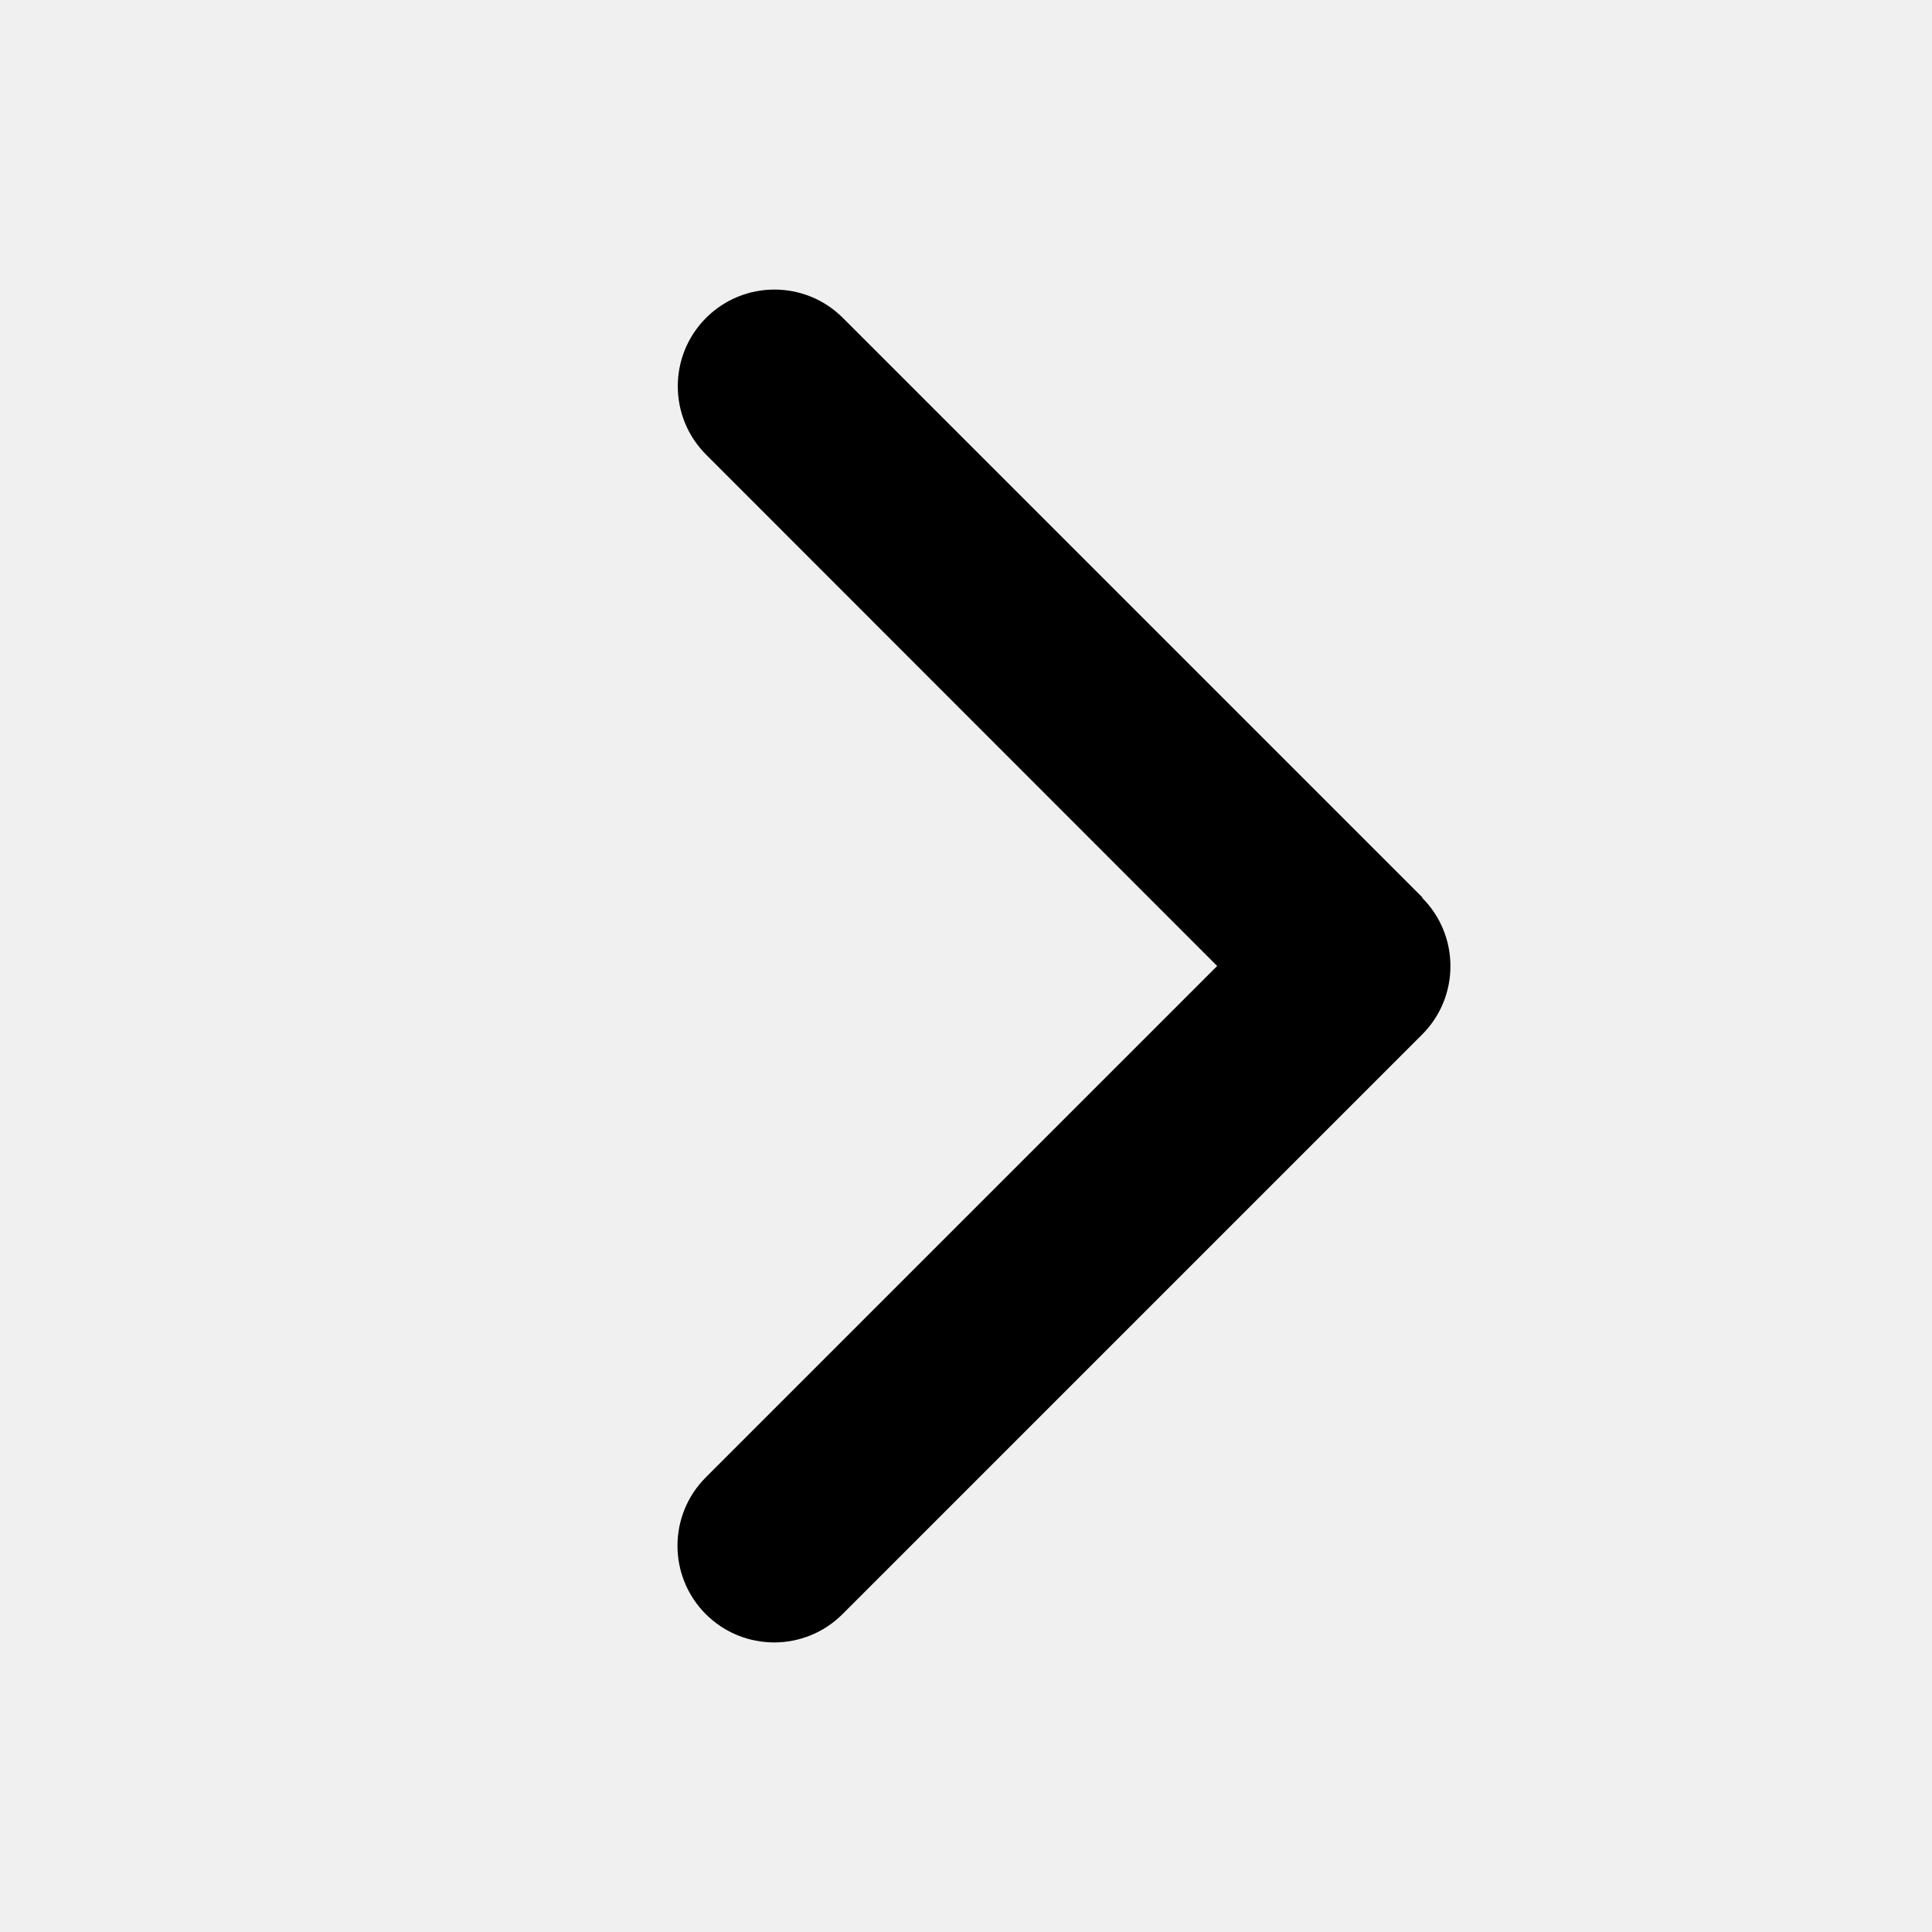
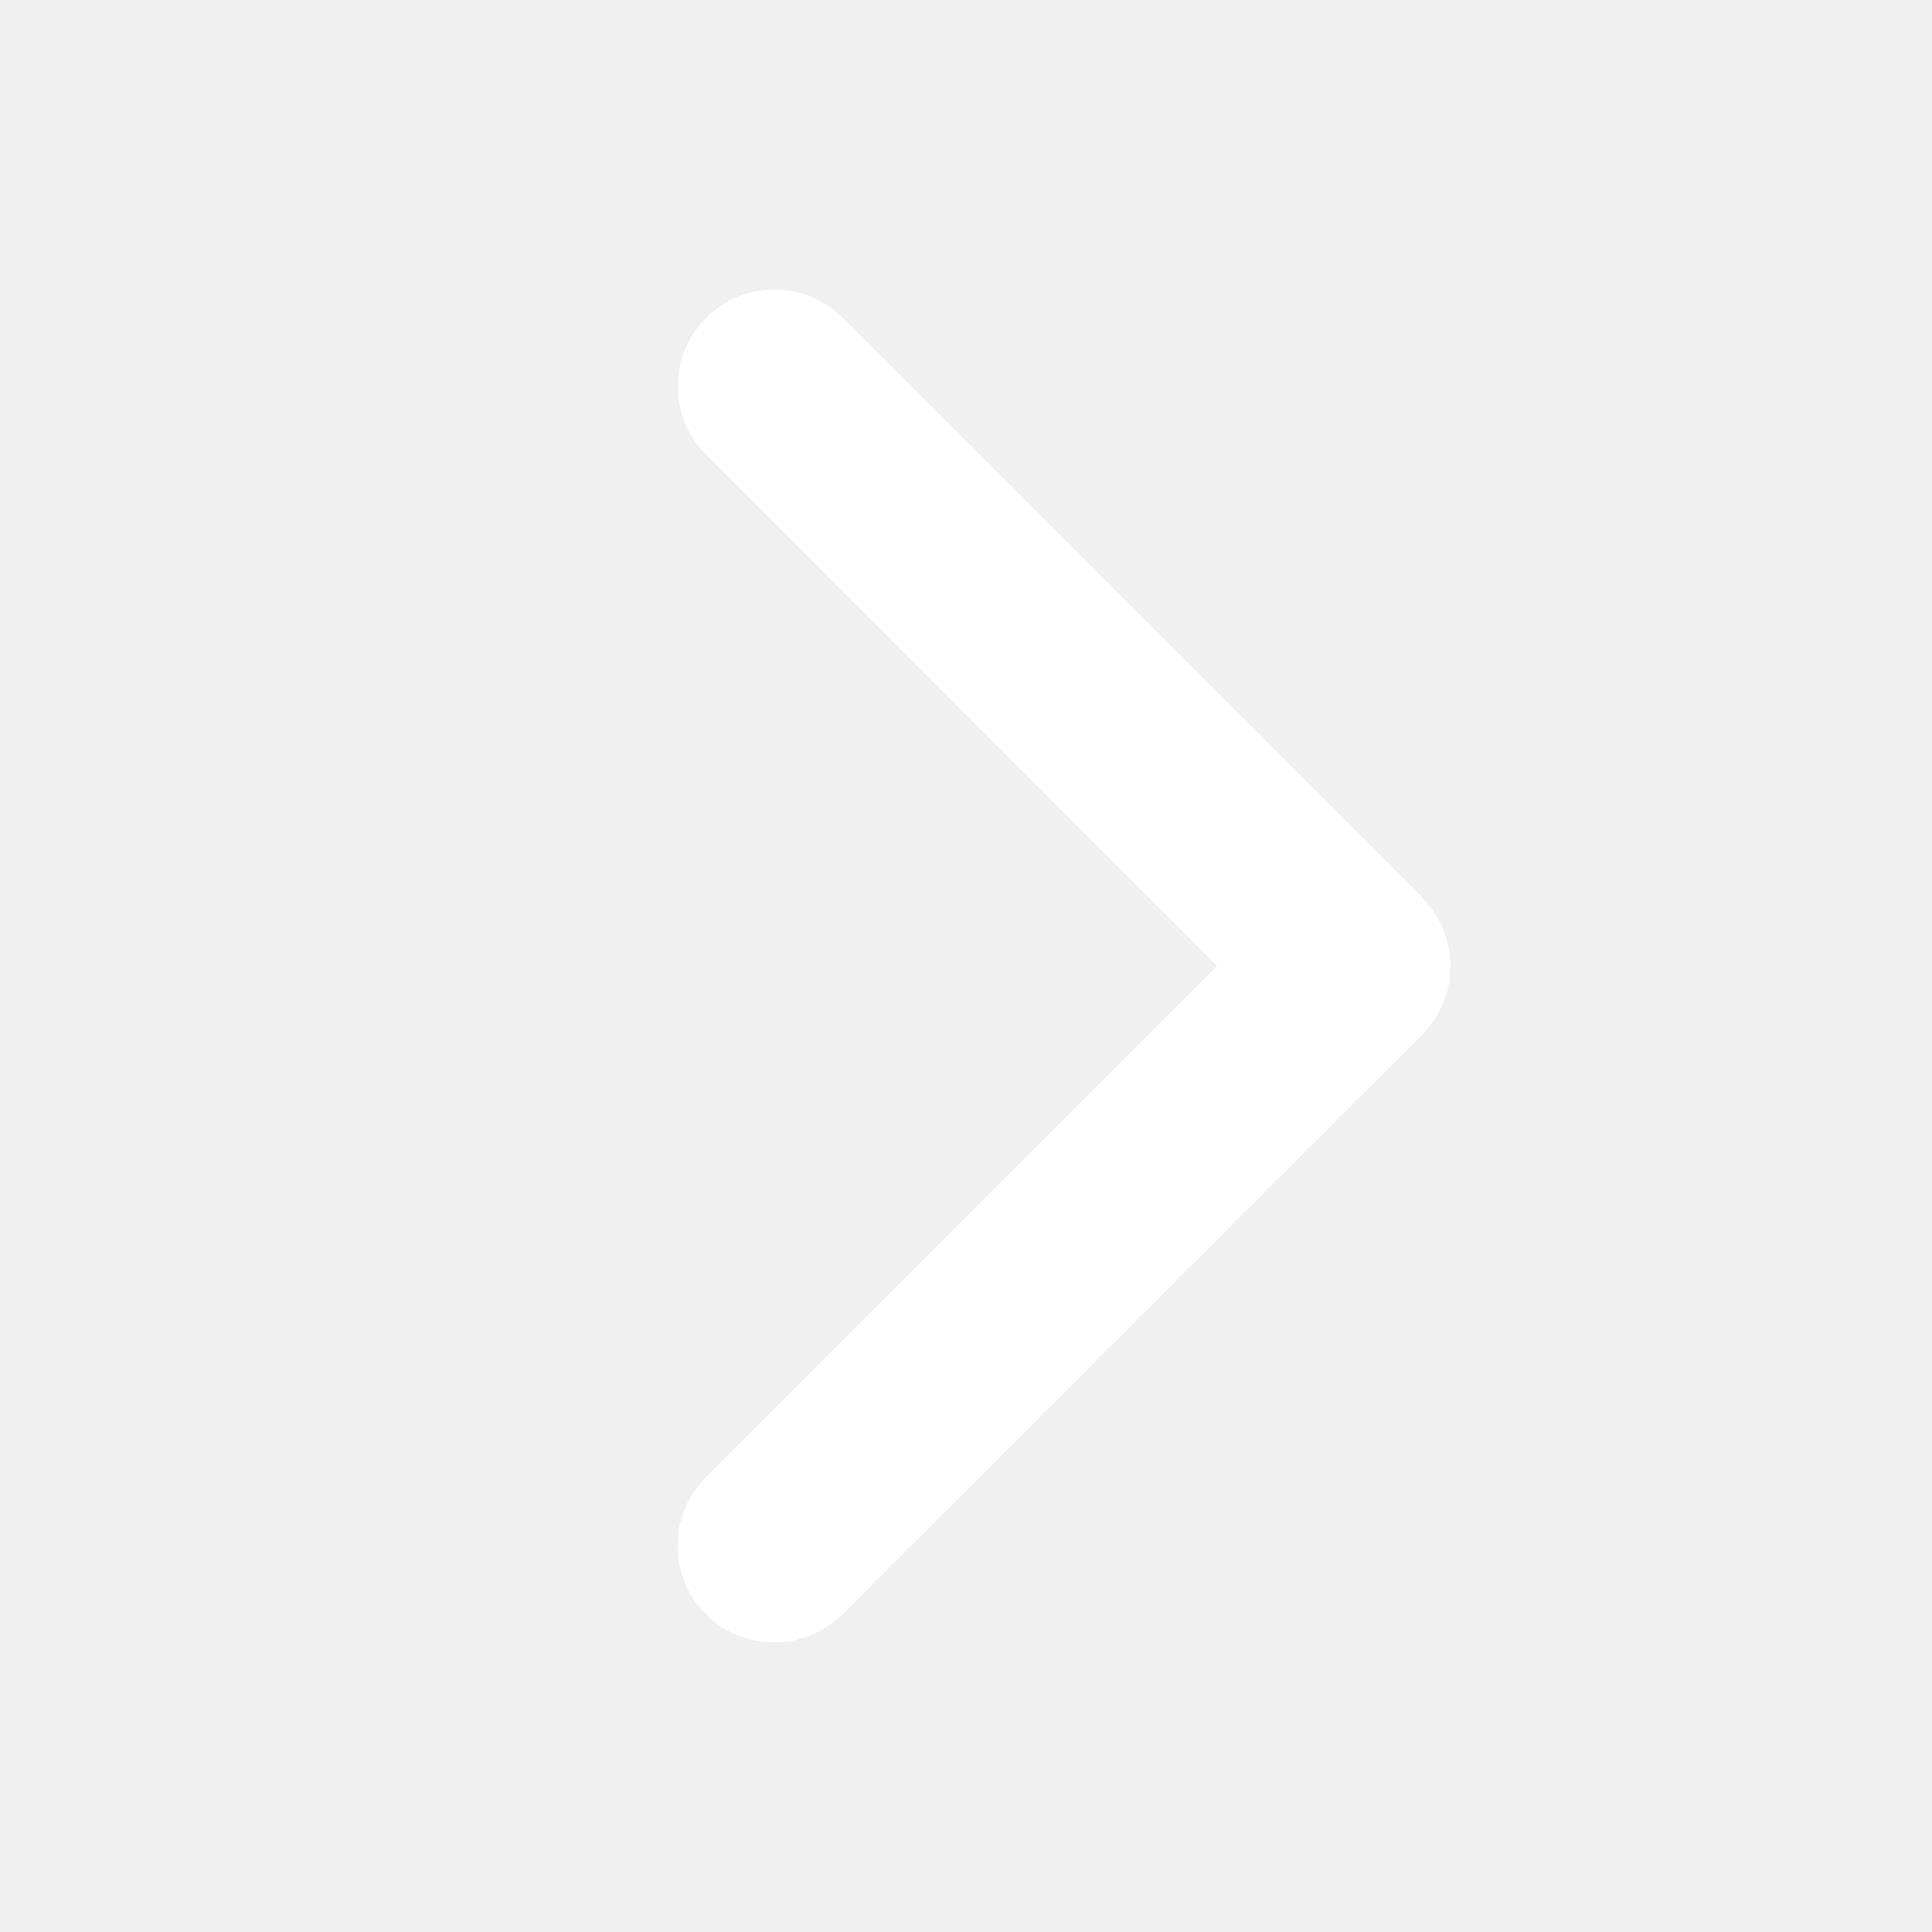
<svg xmlns="http://www.w3.org/2000/svg" viewBox="0 0 640 640">
-   <path d="M471.1 297.4C483.6 309.9 483.6 330.2 471.1 342.7L279.1 534.7C266.6 547.2 246.3 547.2 233.8 534.7C221.3 522.2 221.3 501.9 233.8 489.4L403.2 320L233.9 150.6C221.4 138.1 221.4 117.8 233.9 105.3C246.4 92.8 266.7 92.8 279.2 105.3L471.2 297.3z" />
+   <path fill="#fff" d="M471.1 297.4C483.6 309.9 483.6 330.2 471.1 342.7L279.1 534.7C266.6 547.2 246.3 547.2 233.8 534.7C221.3 522.2 221.3 501.9 233.8 489.4L403.2 320L233.9 150.6C221.4 138.1 221.4 117.8 233.9 105.3C246.4 92.8 266.7 92.8 279.2 105.3L471.2 297.3z" />
</svg>
